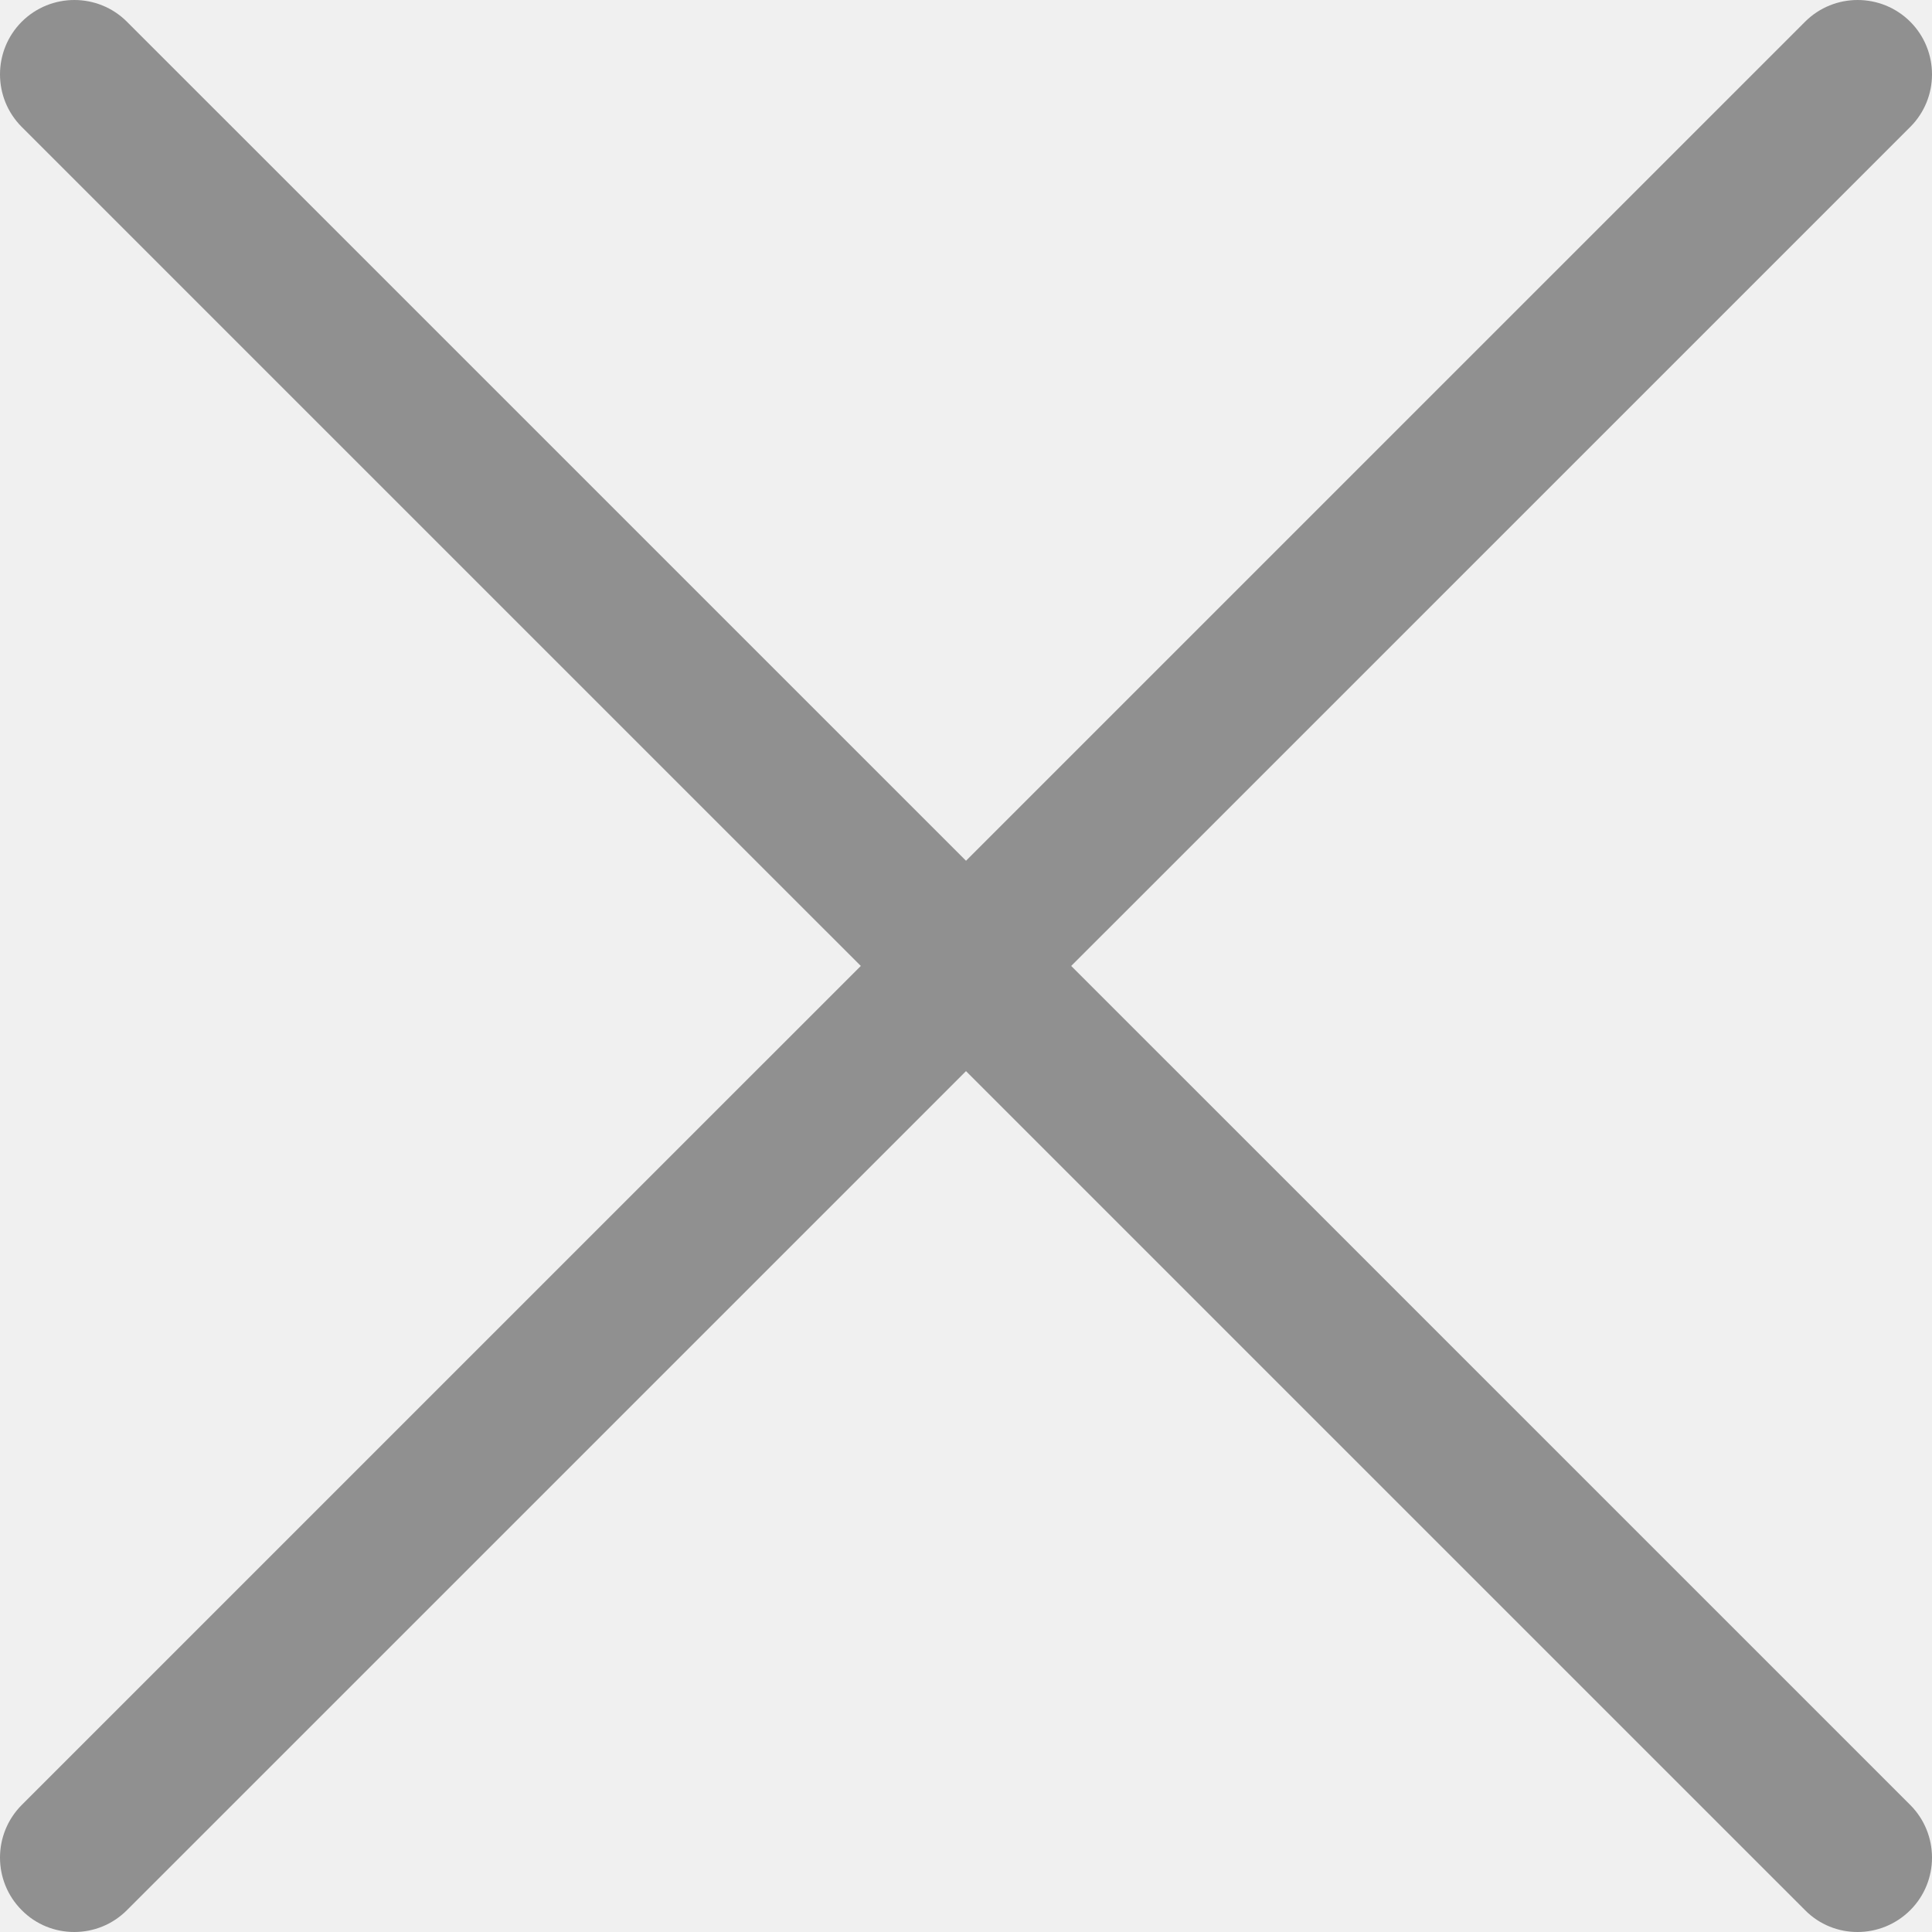
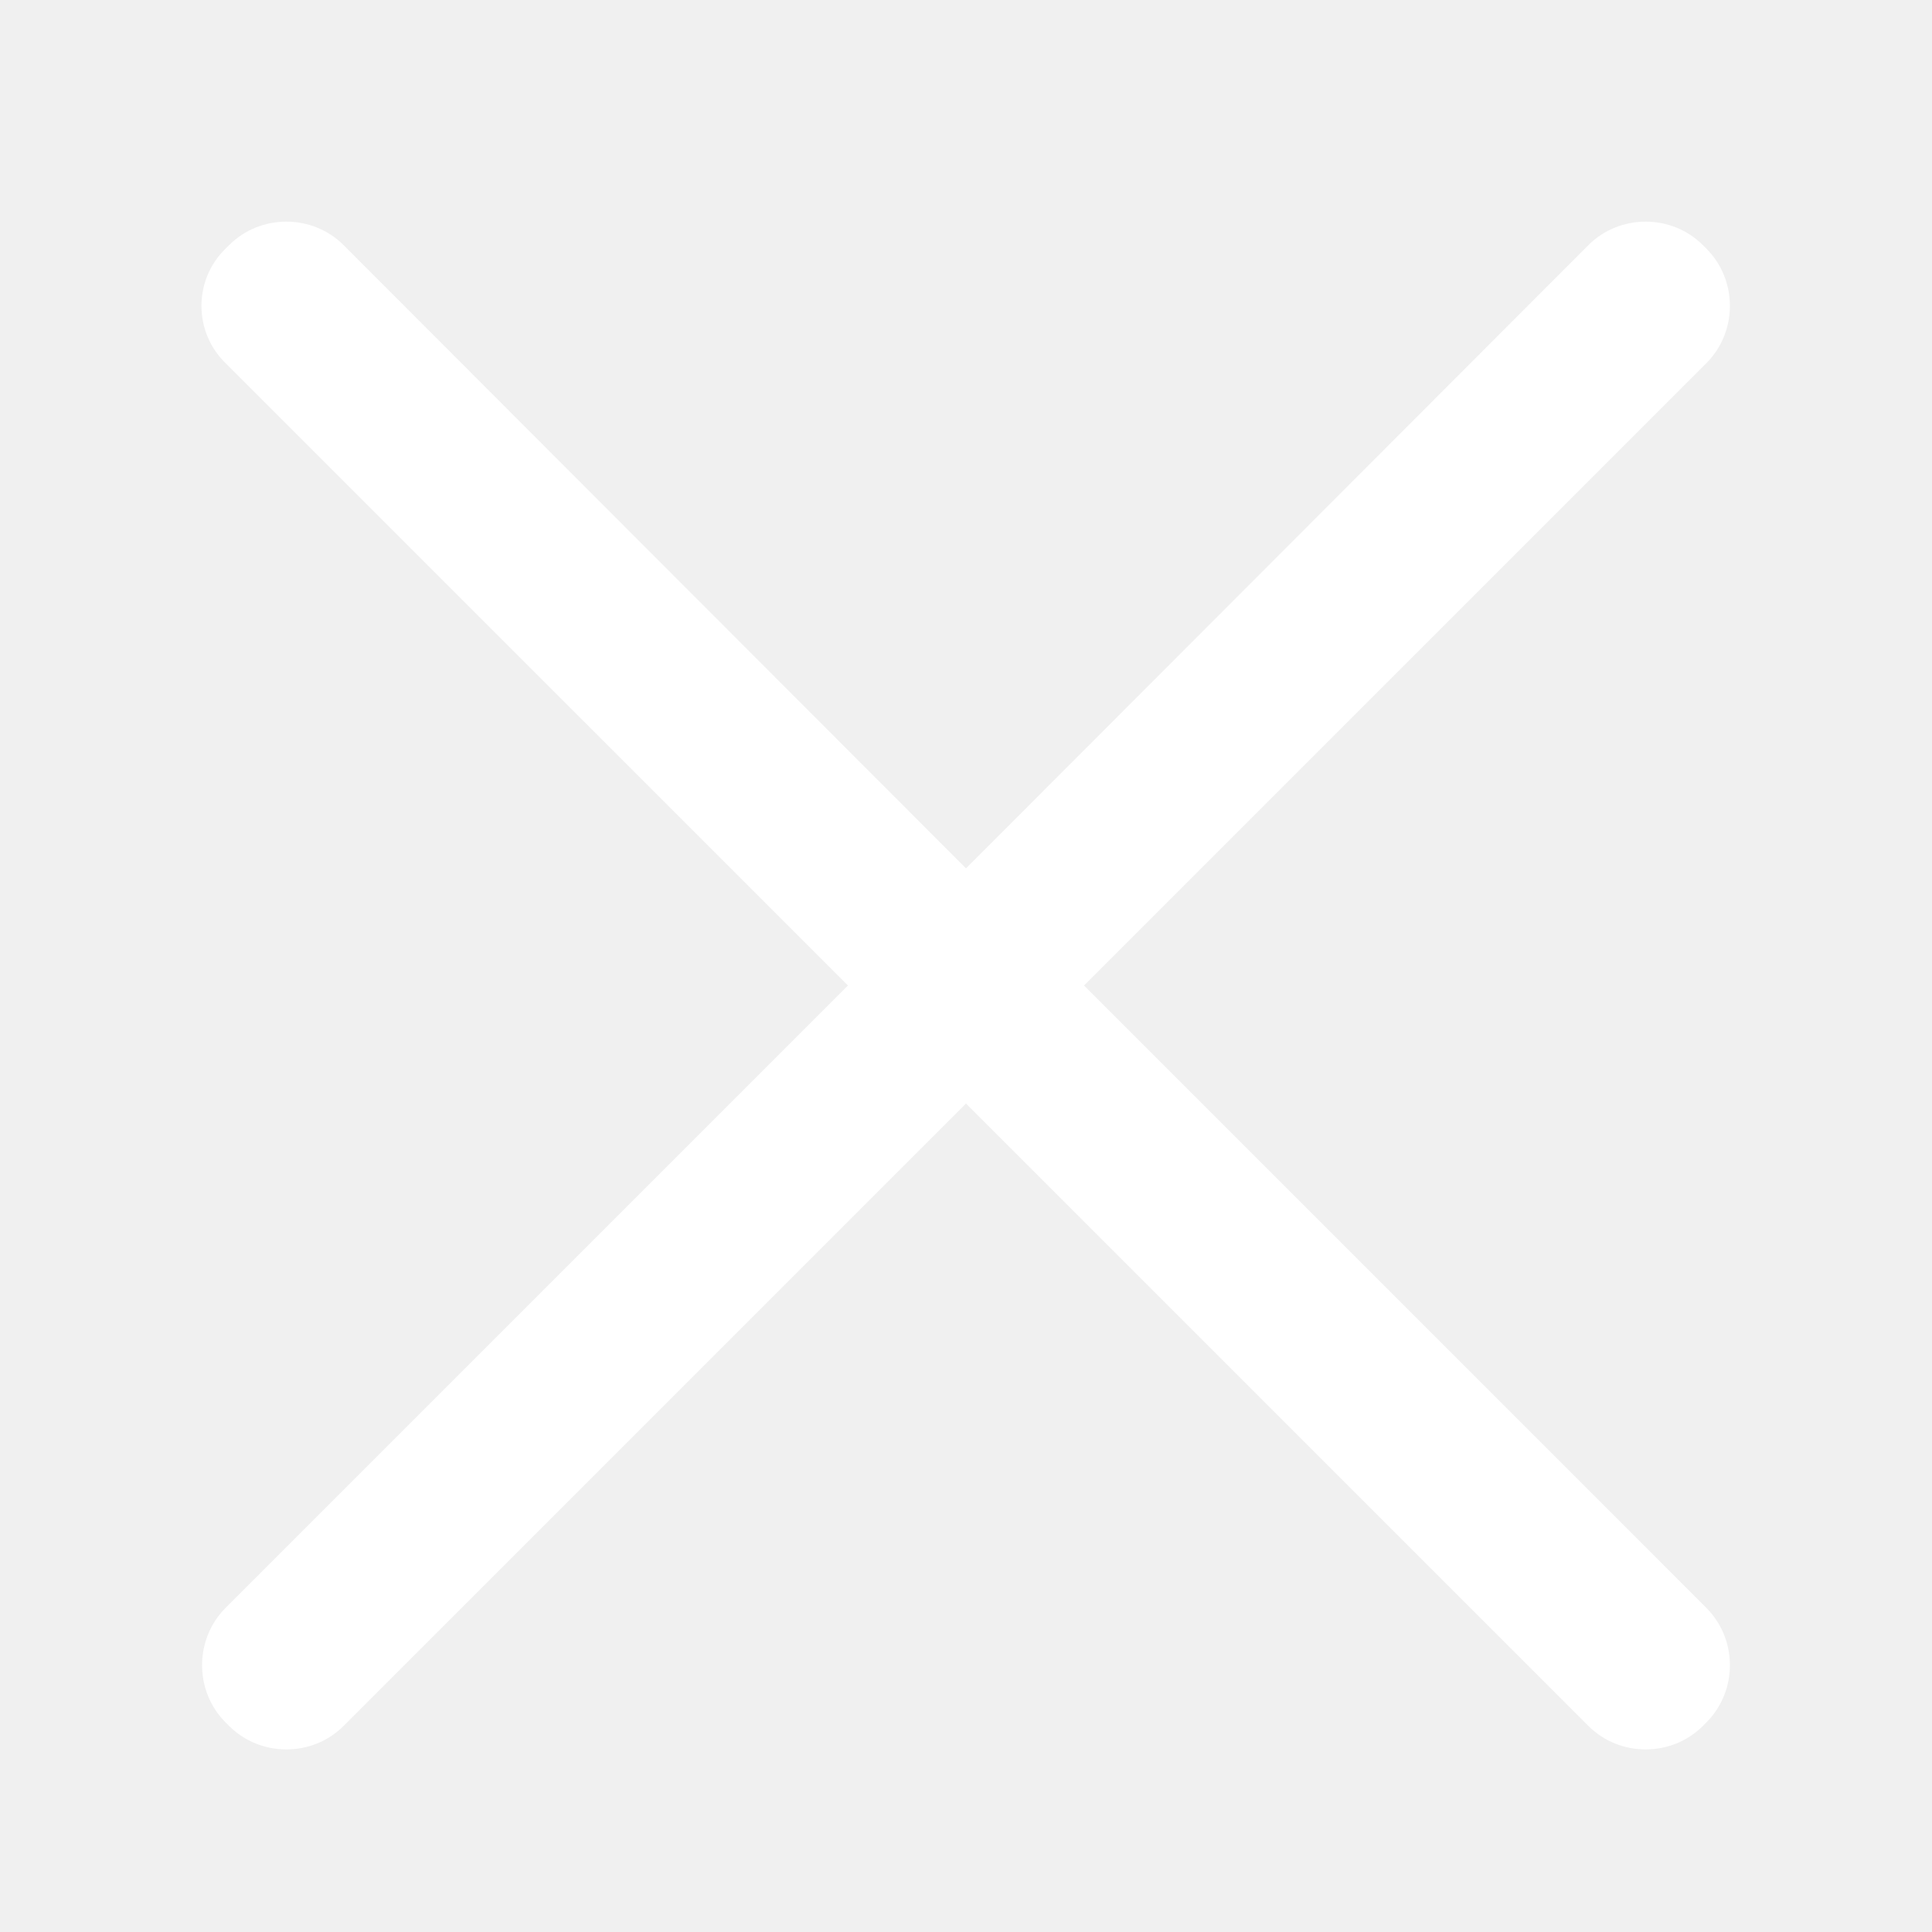
- <svg xmlns="http://www.w3.org/2000/svg" width="20px" height="20px" viewBox="0 0 20 20" version="1.1">
-   <g id="页面-1" stroke="none" stroke-width="1" fill="none" fill-rule="evenodd" opacity="0.7">
-     <g id="版式2-2" transform="translate(-1430, -845)" fill="#676767" fill-rule="nonzero">
-       <g id="编组" transform="translate(1430, 845)">
-         <path d="M19.229,20 C19.032,20 18.835,19.925 18.686,19.774 L0.225,1.314 C-0.075,1.014 -0.075,0.526 0.225,0.225 C0.526,-0.075 1.014,-0.075 1.314,0.225 L19.775,18.685 C20.075,18.986 20.075,19.474 19.775,19.774 C19.623,19.925 19.426,20 19.229,20 Z" id="路径" />
-         <path d="M0.769,20 C0.571,20 0.374,19.925 0.225,19.774 C-0.075,19.474 -0.075,18.986 0.225,18.685 L18.686,0.225 C18.986,-0.075 19.474,-0.075 19.775,0.225 C20.075,0.526 20.075,1.014 19.775,1.314 L1.314,19.774 C1.163,19.925 0.966,20 0.769,20 Z" id="路径" />
+ <svg xmlns="http://www.w3.org/2000/svg" width="32px" height="32px" viewBox="0 0 32 32" version="1.1">
+   <g id="页面-1" stroke="none" stroke-width="1" fill="none" fill-rule="evenodd">
+     <g id="绑定成功" transform="translate(-1573, -842)" fill-rule="nonzero">
+       <g id="关--闭" transform="translate(1573, 842)">
+         <rect id="矩形" fill="#000000" opacity="0" x="0" y="0" width="32" height="32" />
+         <path d="M17.955,16.323 L28.262,6.016 C28.783,5.495 28.783,4.638 28.262,4.117 L28.206,4.061 C27.686,3.541 26.828,3.541 26.308,4.061 L16,14.383 L5.692,4.061 C5.172,3.541 4.314,3.541 3.794,4.061 L3.737,4.117 C3.203,4.638 3.203,5.495 3.737,6.016 L14.045,16.323 L3.737,26.631 C3.217,27.152 3.217,28.009 3.737,28.53 L3.794,28.586 C4.314,29.106 5.172,29.106 5.692,28.586 L16,18.278 L26.308,28.586 C26.828,29.106 27.686,29.106 28.206,28.586 L28.262,28.53 C28.783,28.009 28.783,27.152 28.262,26.631 L17.955,16.323 Z" id="路径" fill="#FFFFFF" />
      </g>
    </g>
  </g>
</svg>
